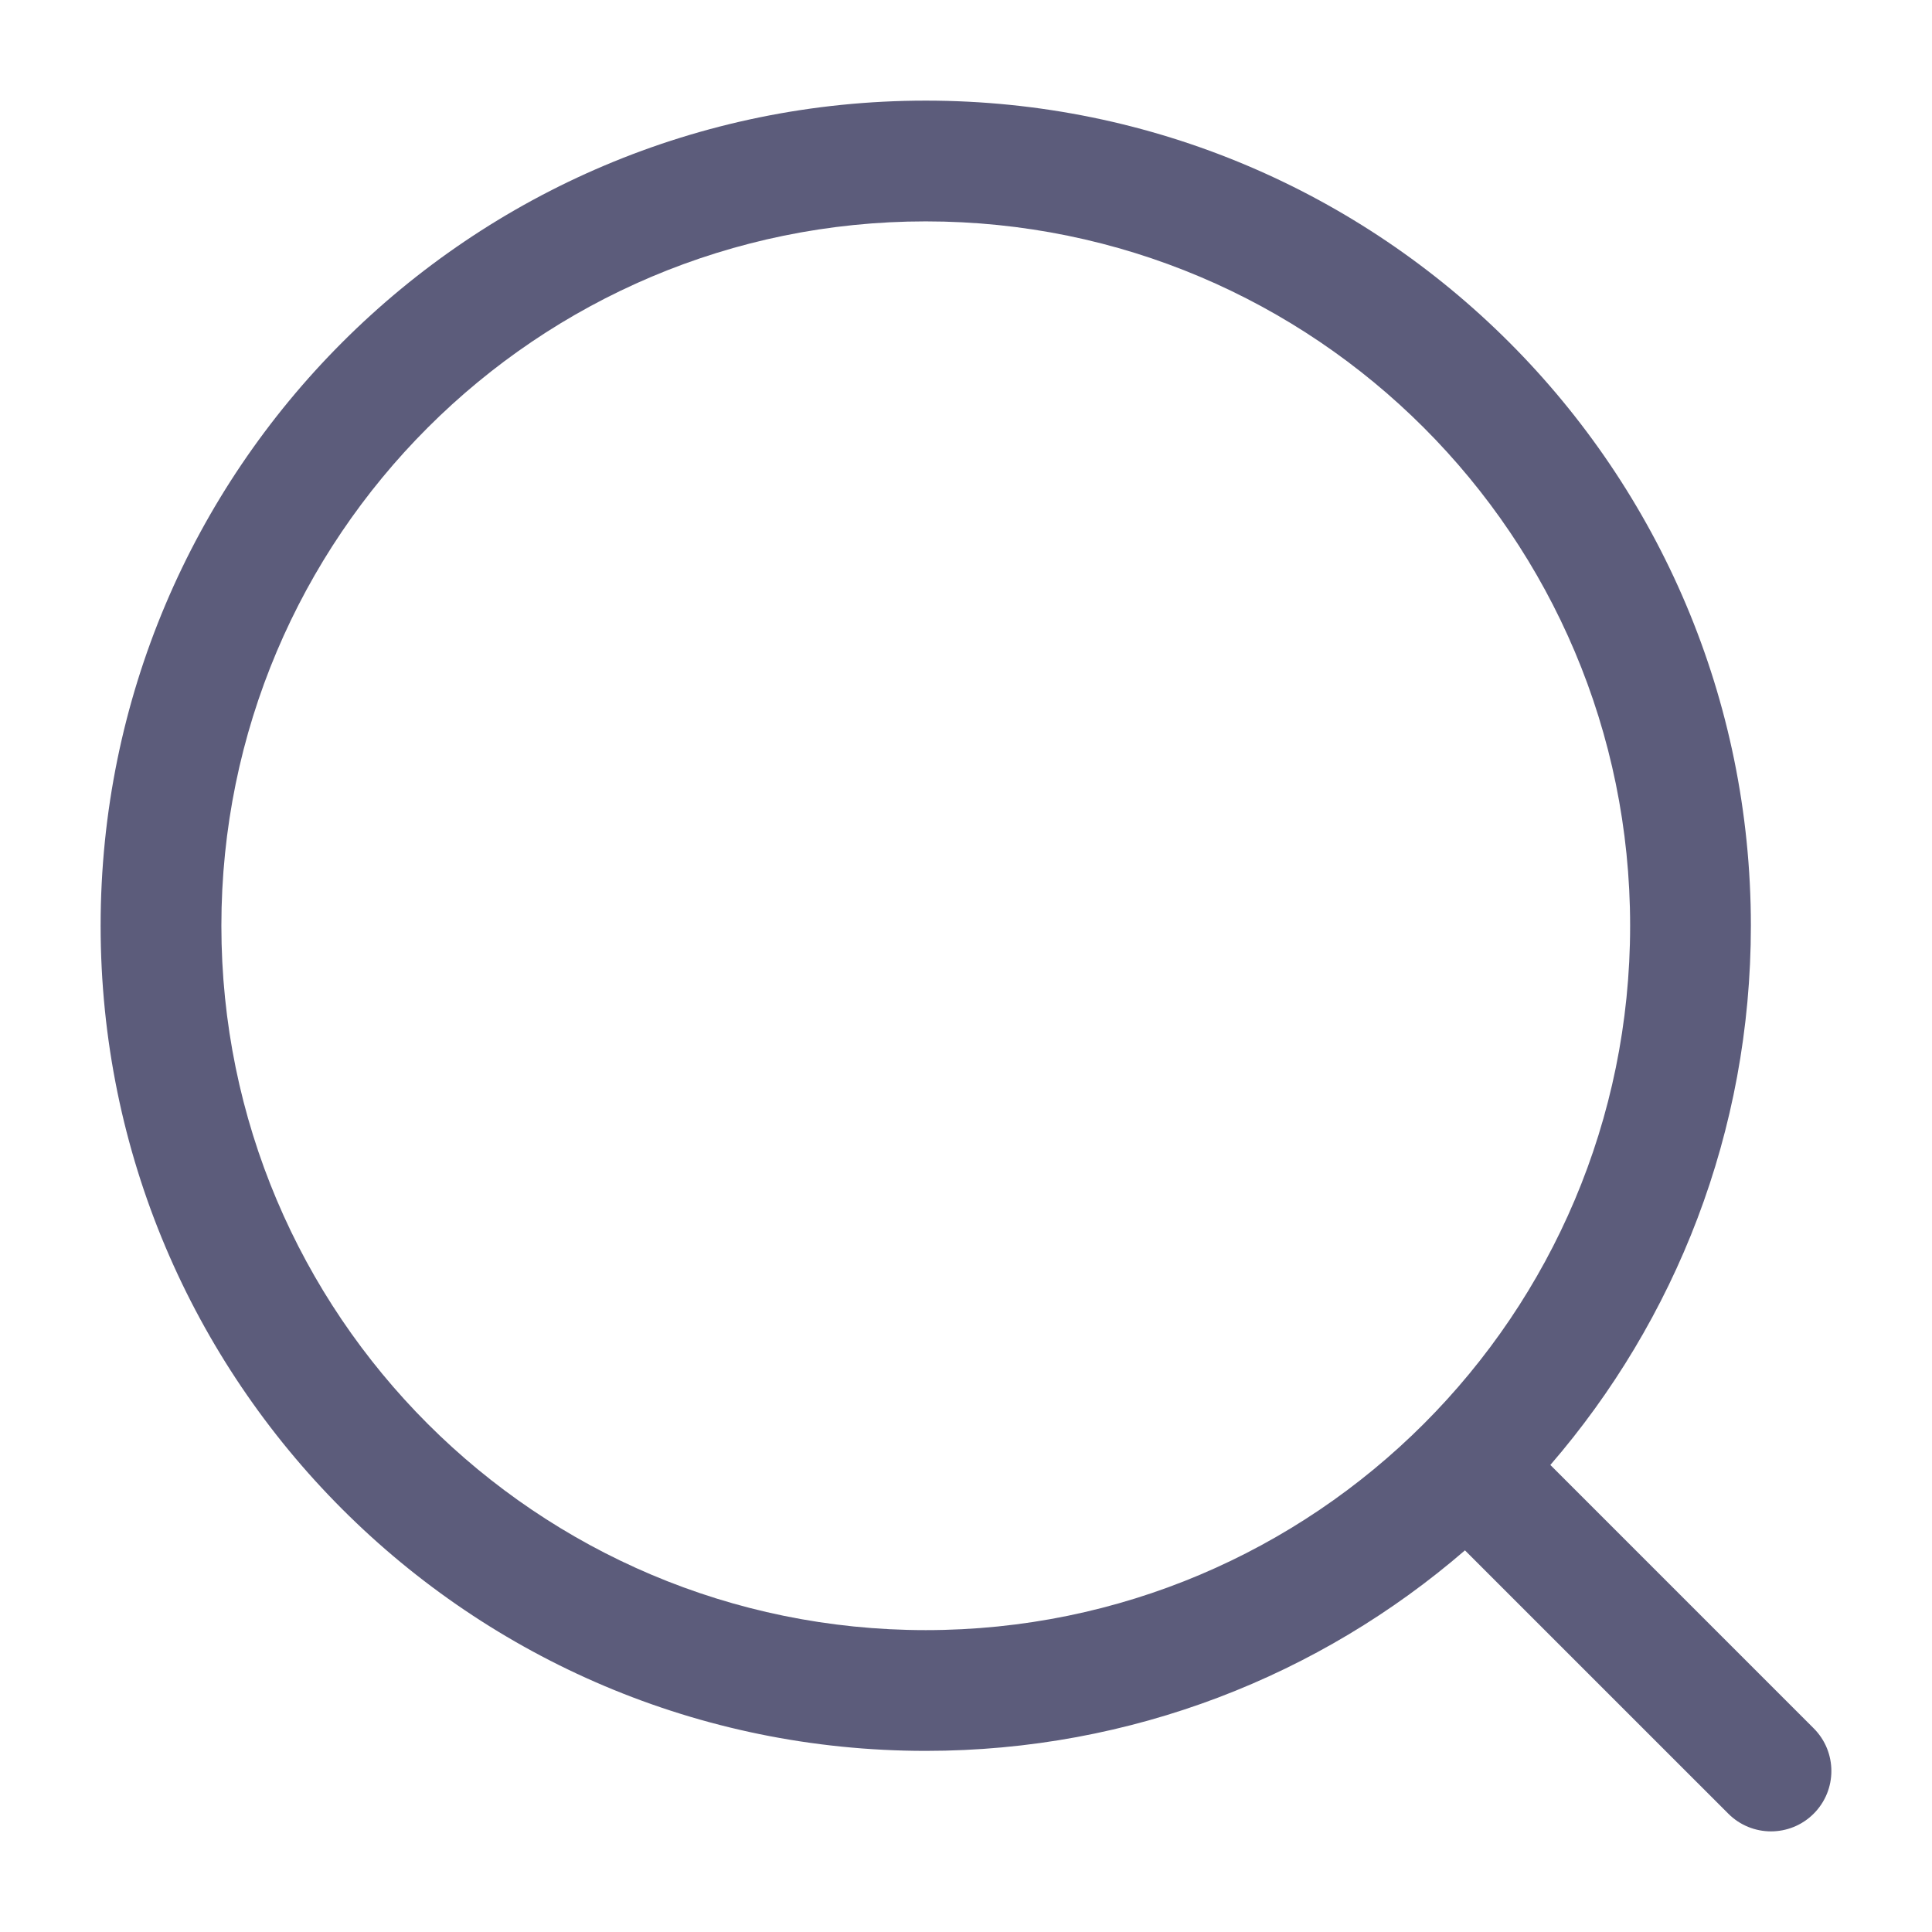
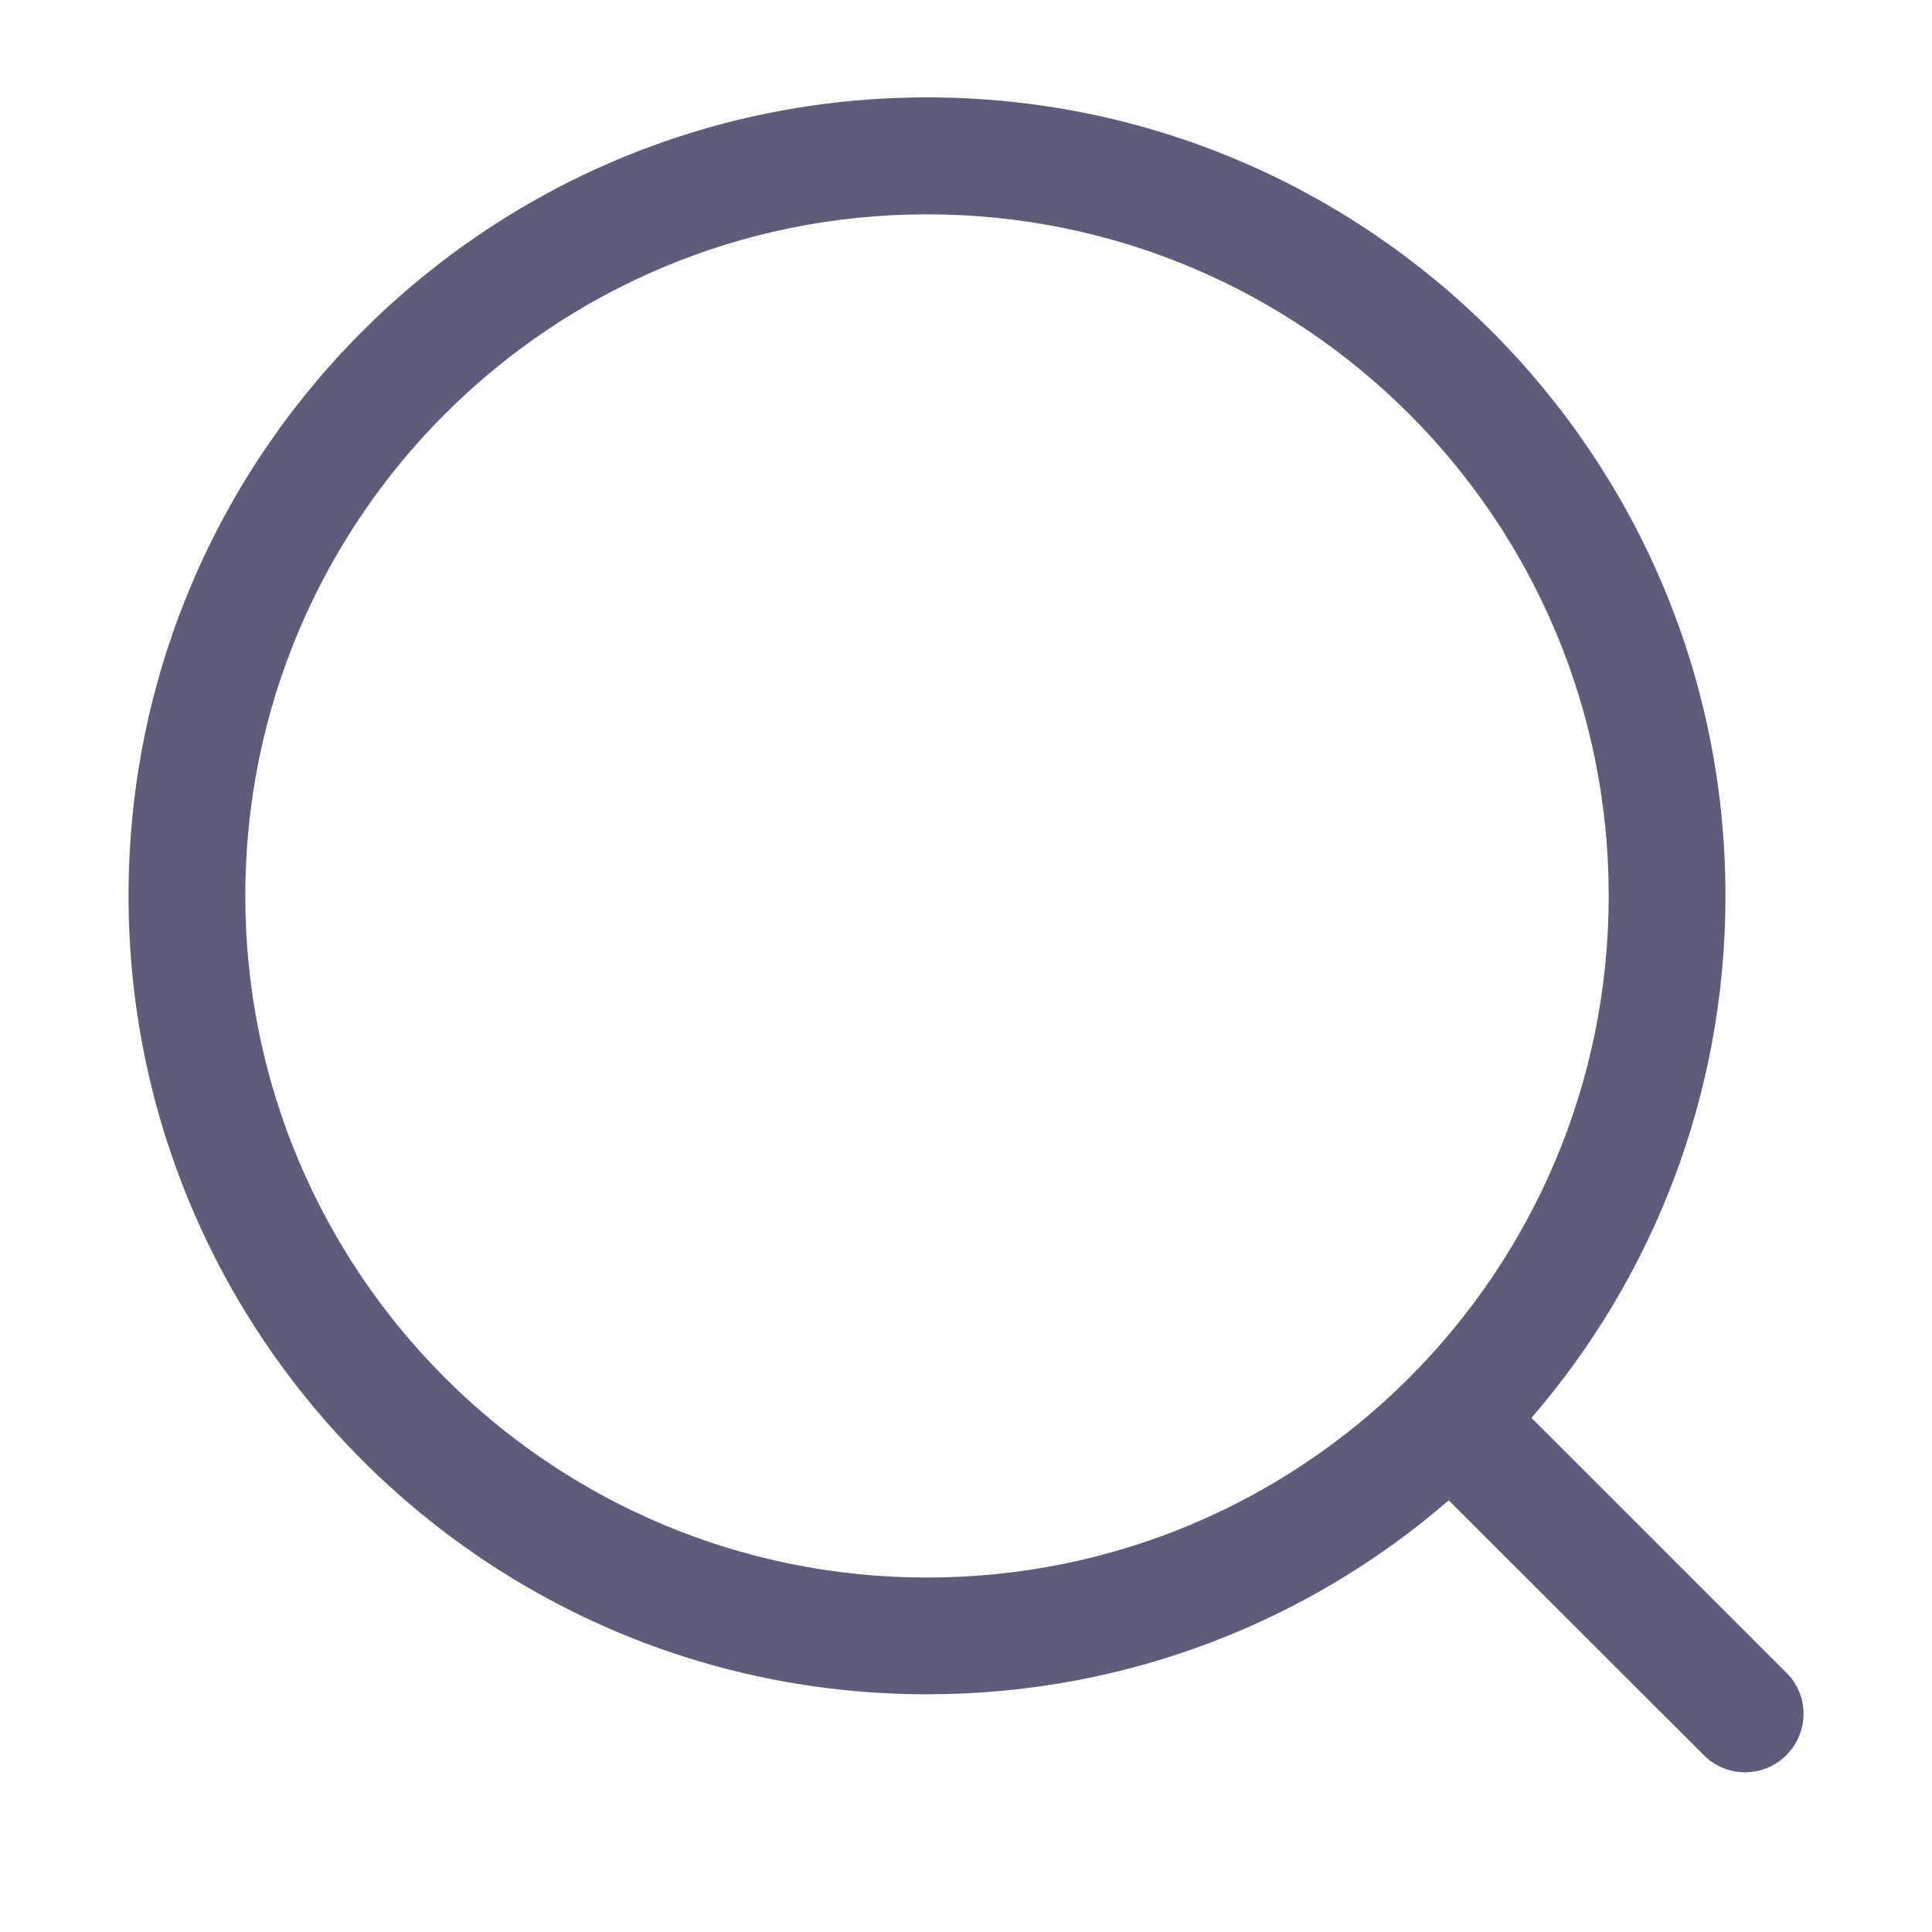
- <svg xmlns="http://www.w3.org/2000/svg" width="500" zoomAndPan="magnify" viewBox="0 0 375 375" height="500" preserveAspectRatio="xMidYMid meet" version="1.0">
-   <path fill="#5c5c7b" d="M 179.688 42.969 C 104.18 42.969 42.969 104.18 42.969 179.688 C 42.969 255.195 104.18 316.406 179.688 316.406 C 255.195 316.406 316.406 255.195 316.406 179.688 C 316.406 104.18 255.195 42.969 179.688 42.969 Z M 19.531 179.688 C 19.531 91.234 91.234 19.531 179.688 19.531 C 268.141 19.531 339.844 91.234 339.844 179.688 C 339.844 219.695 325.172 256.277 300.922 284.348 L 352.035 335.465 C 356.613 340.039 356.613 347.461 352.035 352.035 C 347.461 356.613 340.039 356.613 335.465 352.035 L 284.348 300.922 C 256.277 325.172 219.695 339.844 179.688 339.844 C 91.234 339.844 19.531 268.141 19.531 179.688 Z M 19.531 179.688 " fill-opacity="1" fill-rule="evenodd" />
+ <svg xmlns="http://www.w3.org/2000/svg" width="40" zoomAndPan="magnify" viewBox="0 0 30 30" height="40" preserveAspectRatio="xMidYMid meet" version="1.0">
+   <path fill="#5c5c7b" d="M 14.395 3.328 C 8.551 3.328 3.809 8.066 3.809 13.91 C 3.809 19.758 8.551 24.496 14.395 24.496 C 20.242 24.496 24.98 19.758 24.98 13.91 C 24.98 8.066 20.242 3.328 14.395 3.328 Z M 1.996 13.91 C 1.996 7.062 7.547 1.512 14.395 1.512 C 21.242 1.512 26.793 7.062 26.793 13.91 C 26.793 17.008 25.66 19.84 23.781 22.016 L 27.738 25.973 C 28.094 26.324 28.094 26.898 27.738 27.254 C 27.383 27.609 26.809 27.609 26.457 27.254 L 22.496 23.297 C 20.324 25.176 17.492 26.309 14.395 26.309 C 7.547 26.309 1.996 20.758 1.996 13.91 Z M 1.996 13.91 " fill-opacity="1" fill-rule="evenodd" />
</svg>
